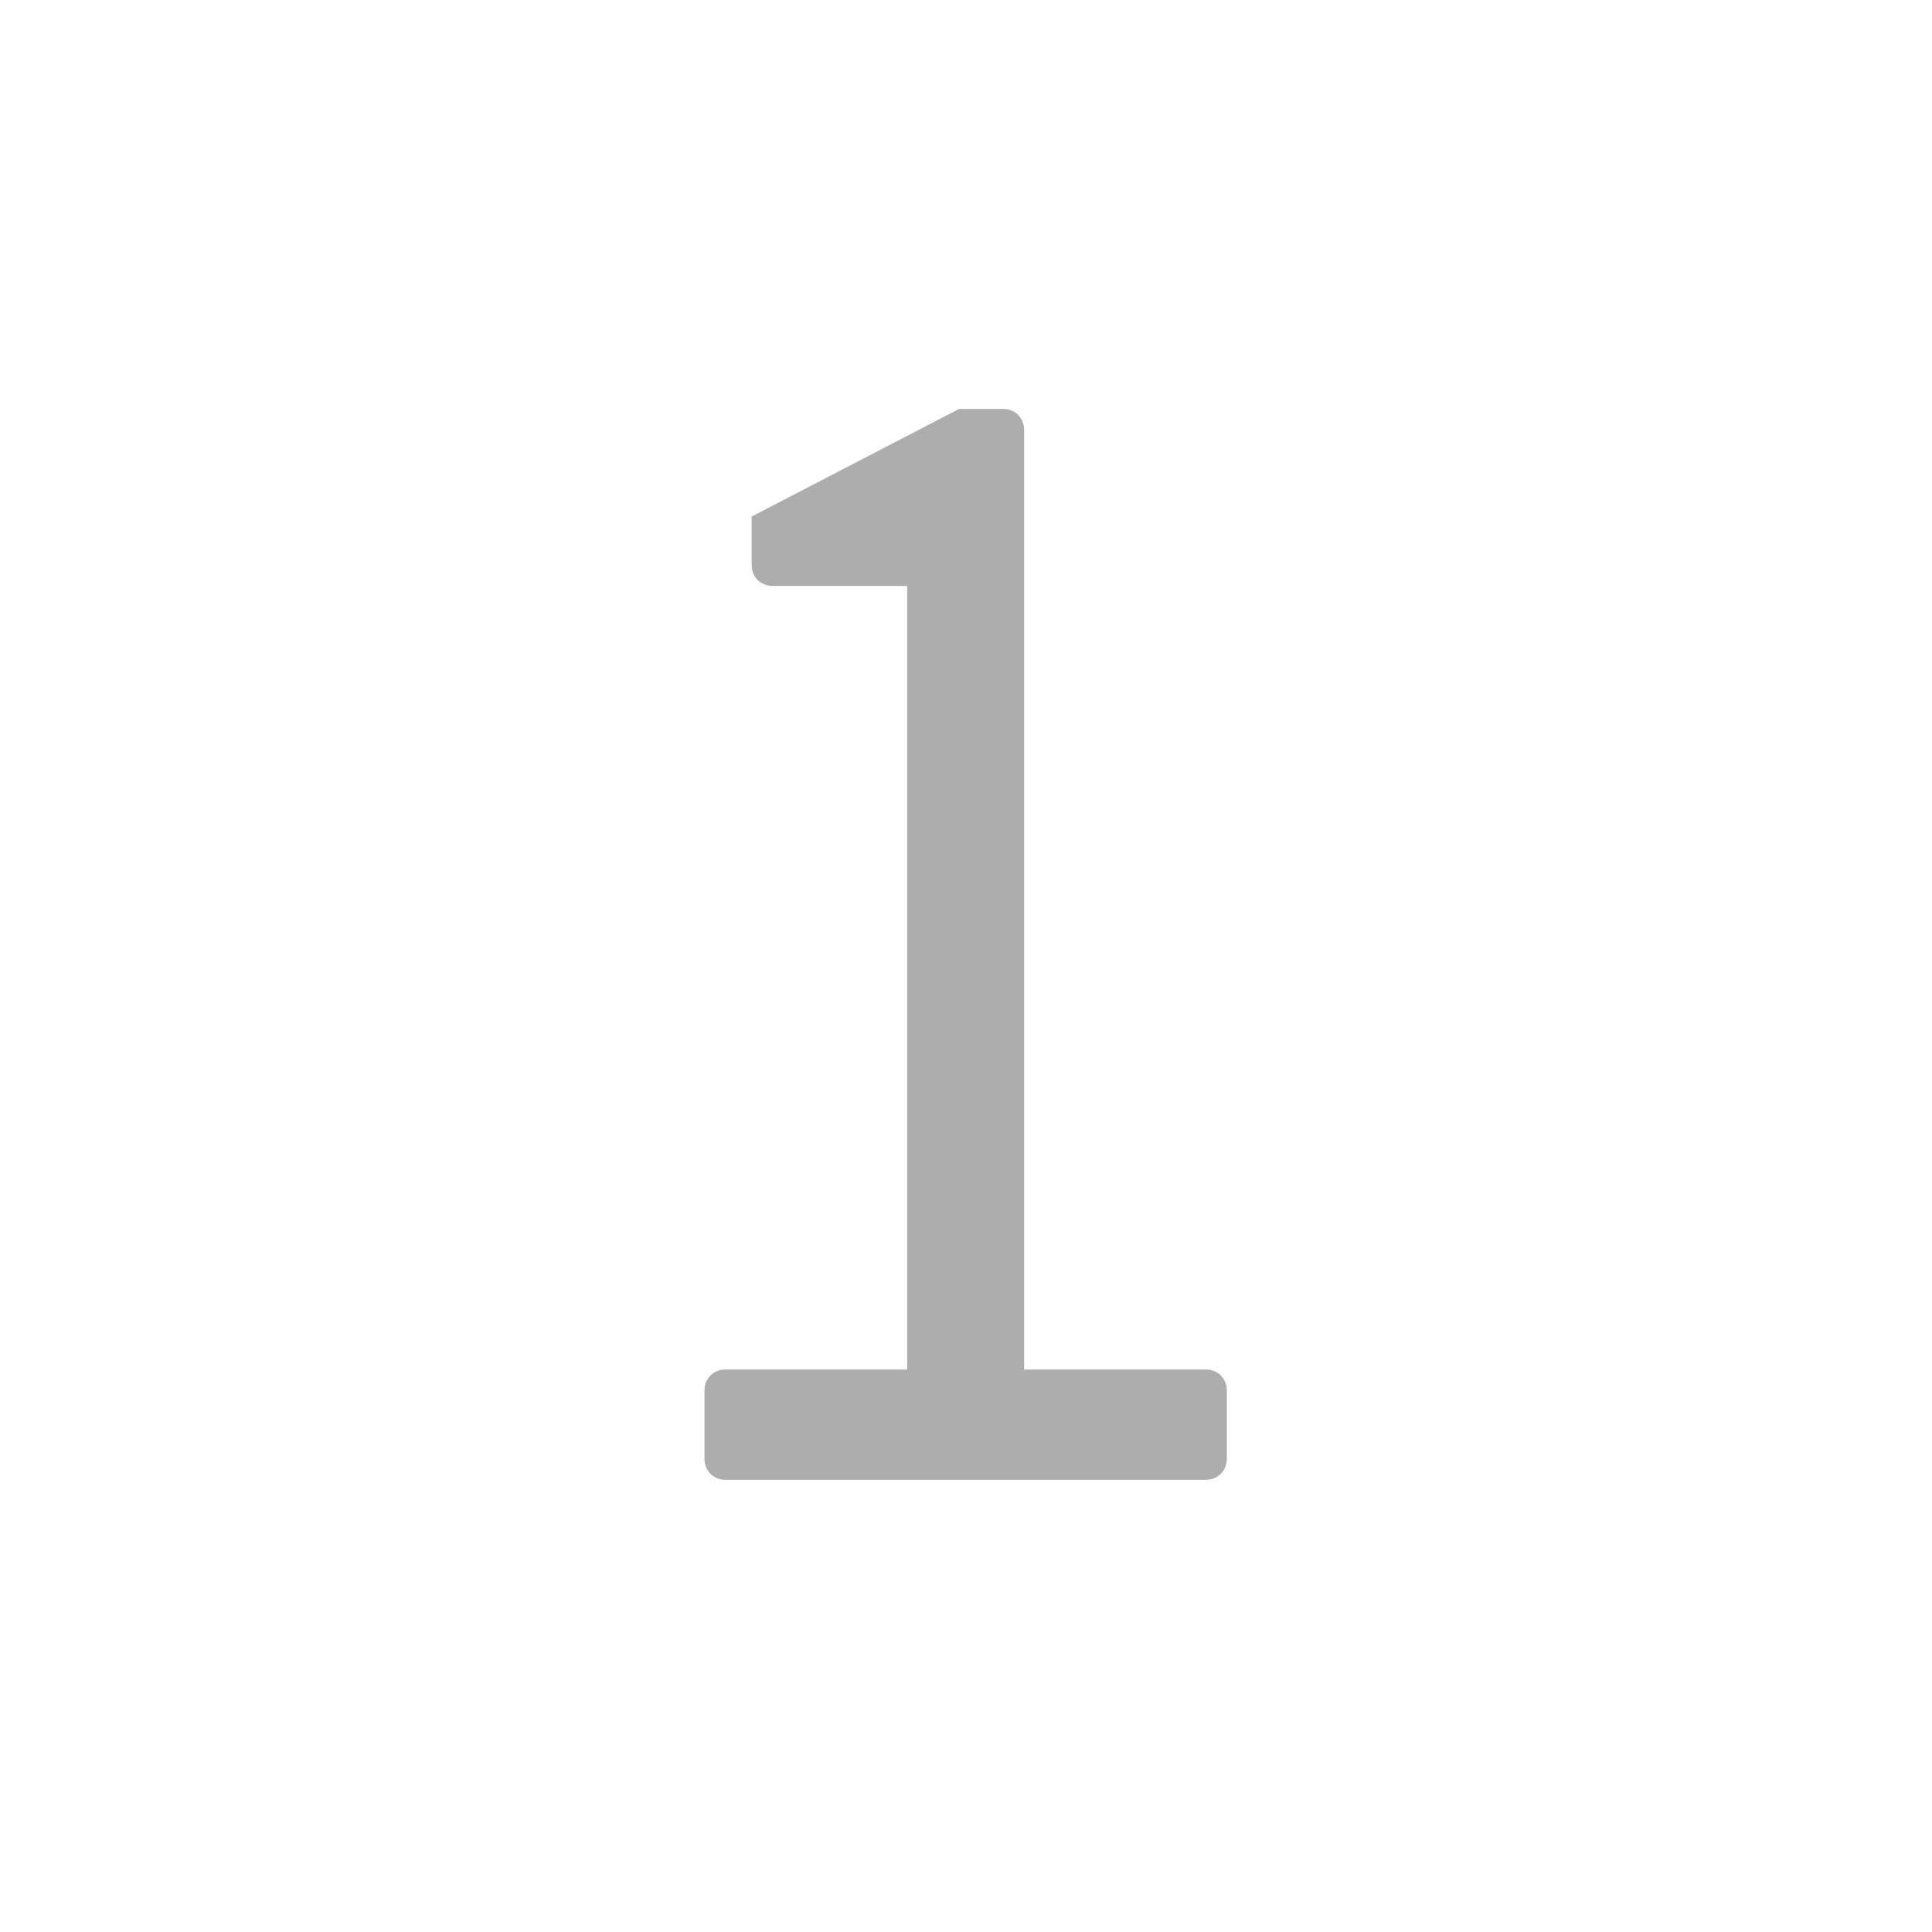
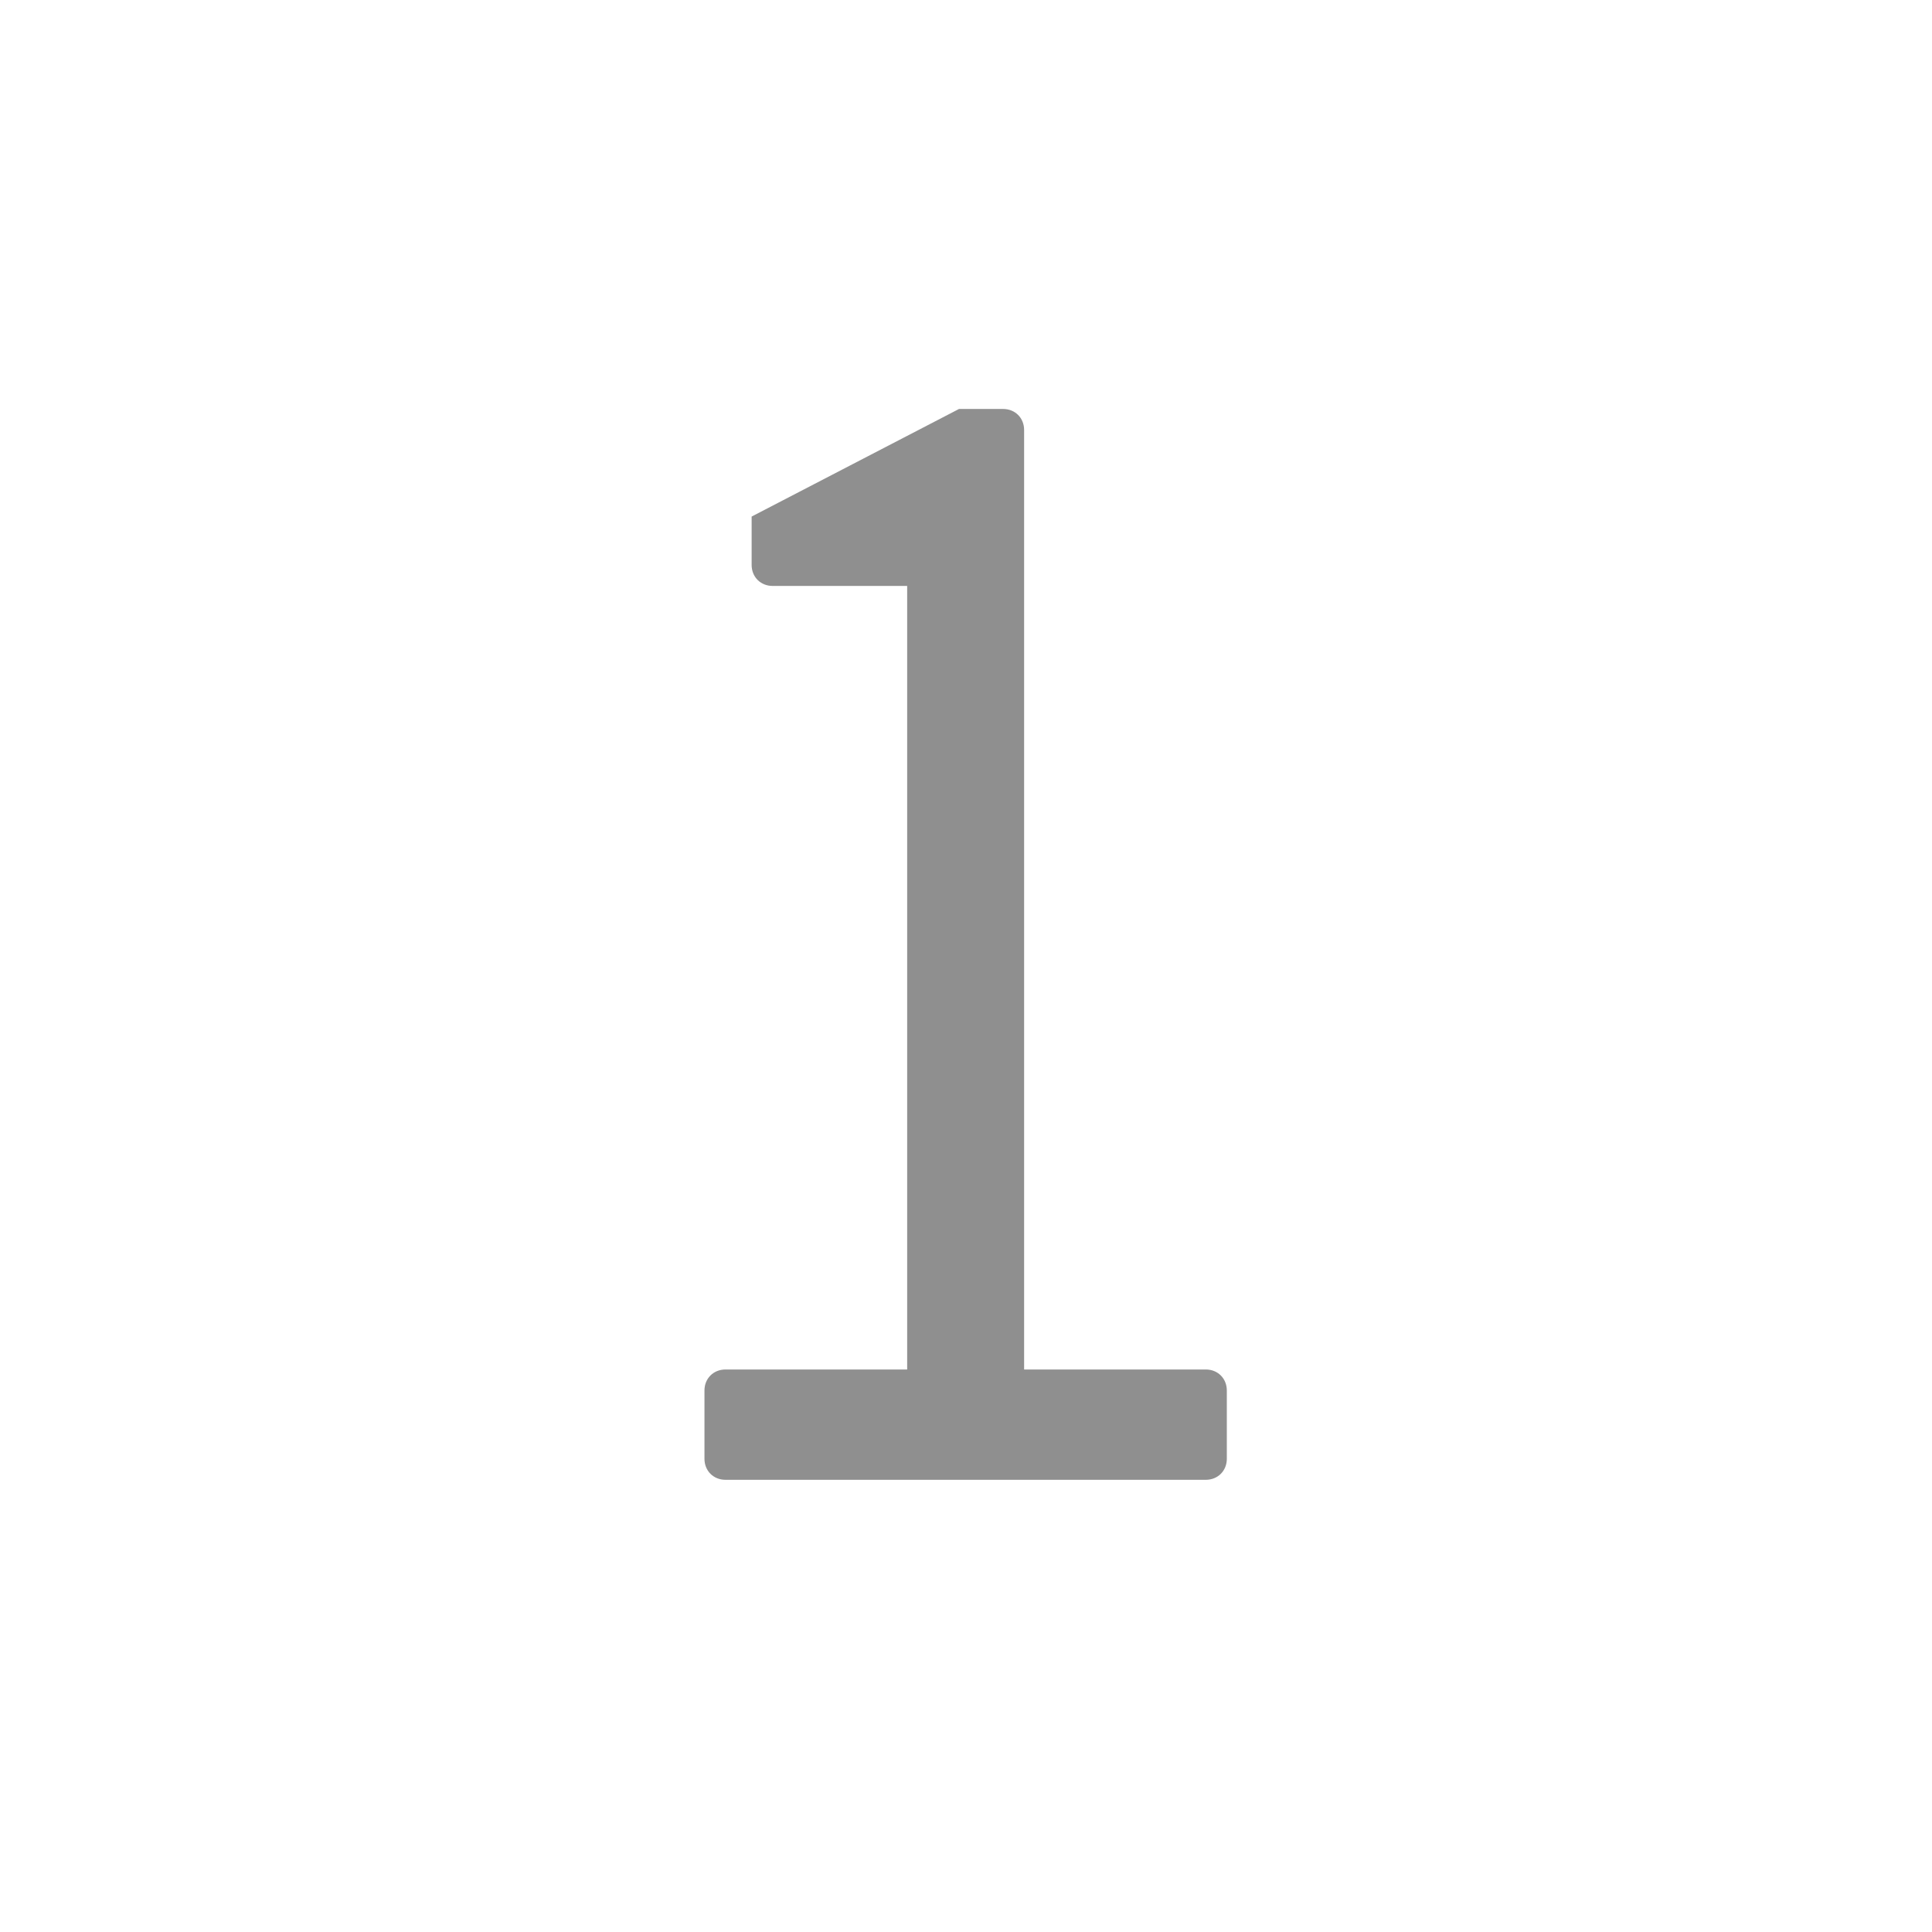
<svg xmlns="http://www.w3.org/2000/svg" version="1.0" id="svg12484" x="0px" y="0px" width="15.36px" height="15.358px" viewBox="0 0 15.36 15.358" enable-background="new 0 0 15.36 15.358" xml:space="preserve">
  <defs id="defs24" />
-   <g style="font-style:normal;font-variant:normal;font-weight:normal;font-stretch:normal;font-size:3.881px;line-height:1.25;font-family:'Miriam Libre';-inkscape-font-specification:'Miriam Libre';letter-spacing:0px;word-spacing:0px;display:inline;fill:#cccccc;fill-opacity:1;stroke-width:0.265" id="text1564" aria-label="1" transform="matrix(3.099213,0,0,3.099213,494.9943,365.5246)">
-     <path id="path9676" style="font-style:normal;font-variant:normal;font-weight:normal;font-stretch:normal;font-family:'Miriam Libre';-inkscape-font-specification:'Miriam Libre';fill:#adadad;fill-opacity:1;stroke-width:0.265" d="m -157.853,-114.145 h 1.23 c 0.031,0 0.054,-0.023 0.054,-0.054 v -0.175 c 0,-0.031 -0.023,-0.054 -0.054,-0.054 h -0.466 v -2.41 c 0,-0.031 -0.023,-0.054 -0.054,-0.054 h -0.113 l -0.532,0.276 v 0.124 c 0,0.031 0.023,0.054 0.054,0.054 h 0.345 v 2.01 h -0.466 c -0.031,0 -0.054,0.023 -0.054,0.054 v 0.175 c 0,0.031 0.023,0.054 0.054,0.054 z" />
+   <g style="font-style:normal;font-variant:normal;font-weight:normal;font-stretch:normal;font-size:3.881px;line-height:1.25;font-family:'Miriam Libre';-inkscape-font-specification:'Miriam Libre';letter-spacing:0px;word-spacing:0px;display:inline;fill:#8f8f8f;fill-opacity:1;stroke-width:0.265" id="text1564" aria-label="1" transform="matrix(3.099213,0,0,3.099213,494.9943,365.5246)">
+     <path id="path9676" style="font-style:normal;font-variant:normal;font-weight:normal;font-stretch:normal;font-family:'Miriam Libre';-inkscape-font-specification:'Miriam Libre';fill:#8f8f8f;fill-opacity:1;stroke-width:0.265" d="m -157.853,-114.145 h 1.23 c 0.031,0 0.054,-0.023 0.054,-0.054 v -0.175 c 0,-0.031 -0.023,-0.054 -0.054,-0.054 h -0.466 v -2.41 c 0,-0.031 -0.023,-0.054 -0.054,-0.054 h -0.113 l -0.532,0.276 v 0.124 c 0,0.031 0.023,0.054 0.054,0.054 h 0.345 v 2.01 h -0.466 c -0.031,0 -0.054,0.023 -0.054,0.054 v 0.175 c 0,0.031 0.023,0.054 0.054,0.054 z" />
  </g>
</svg>
